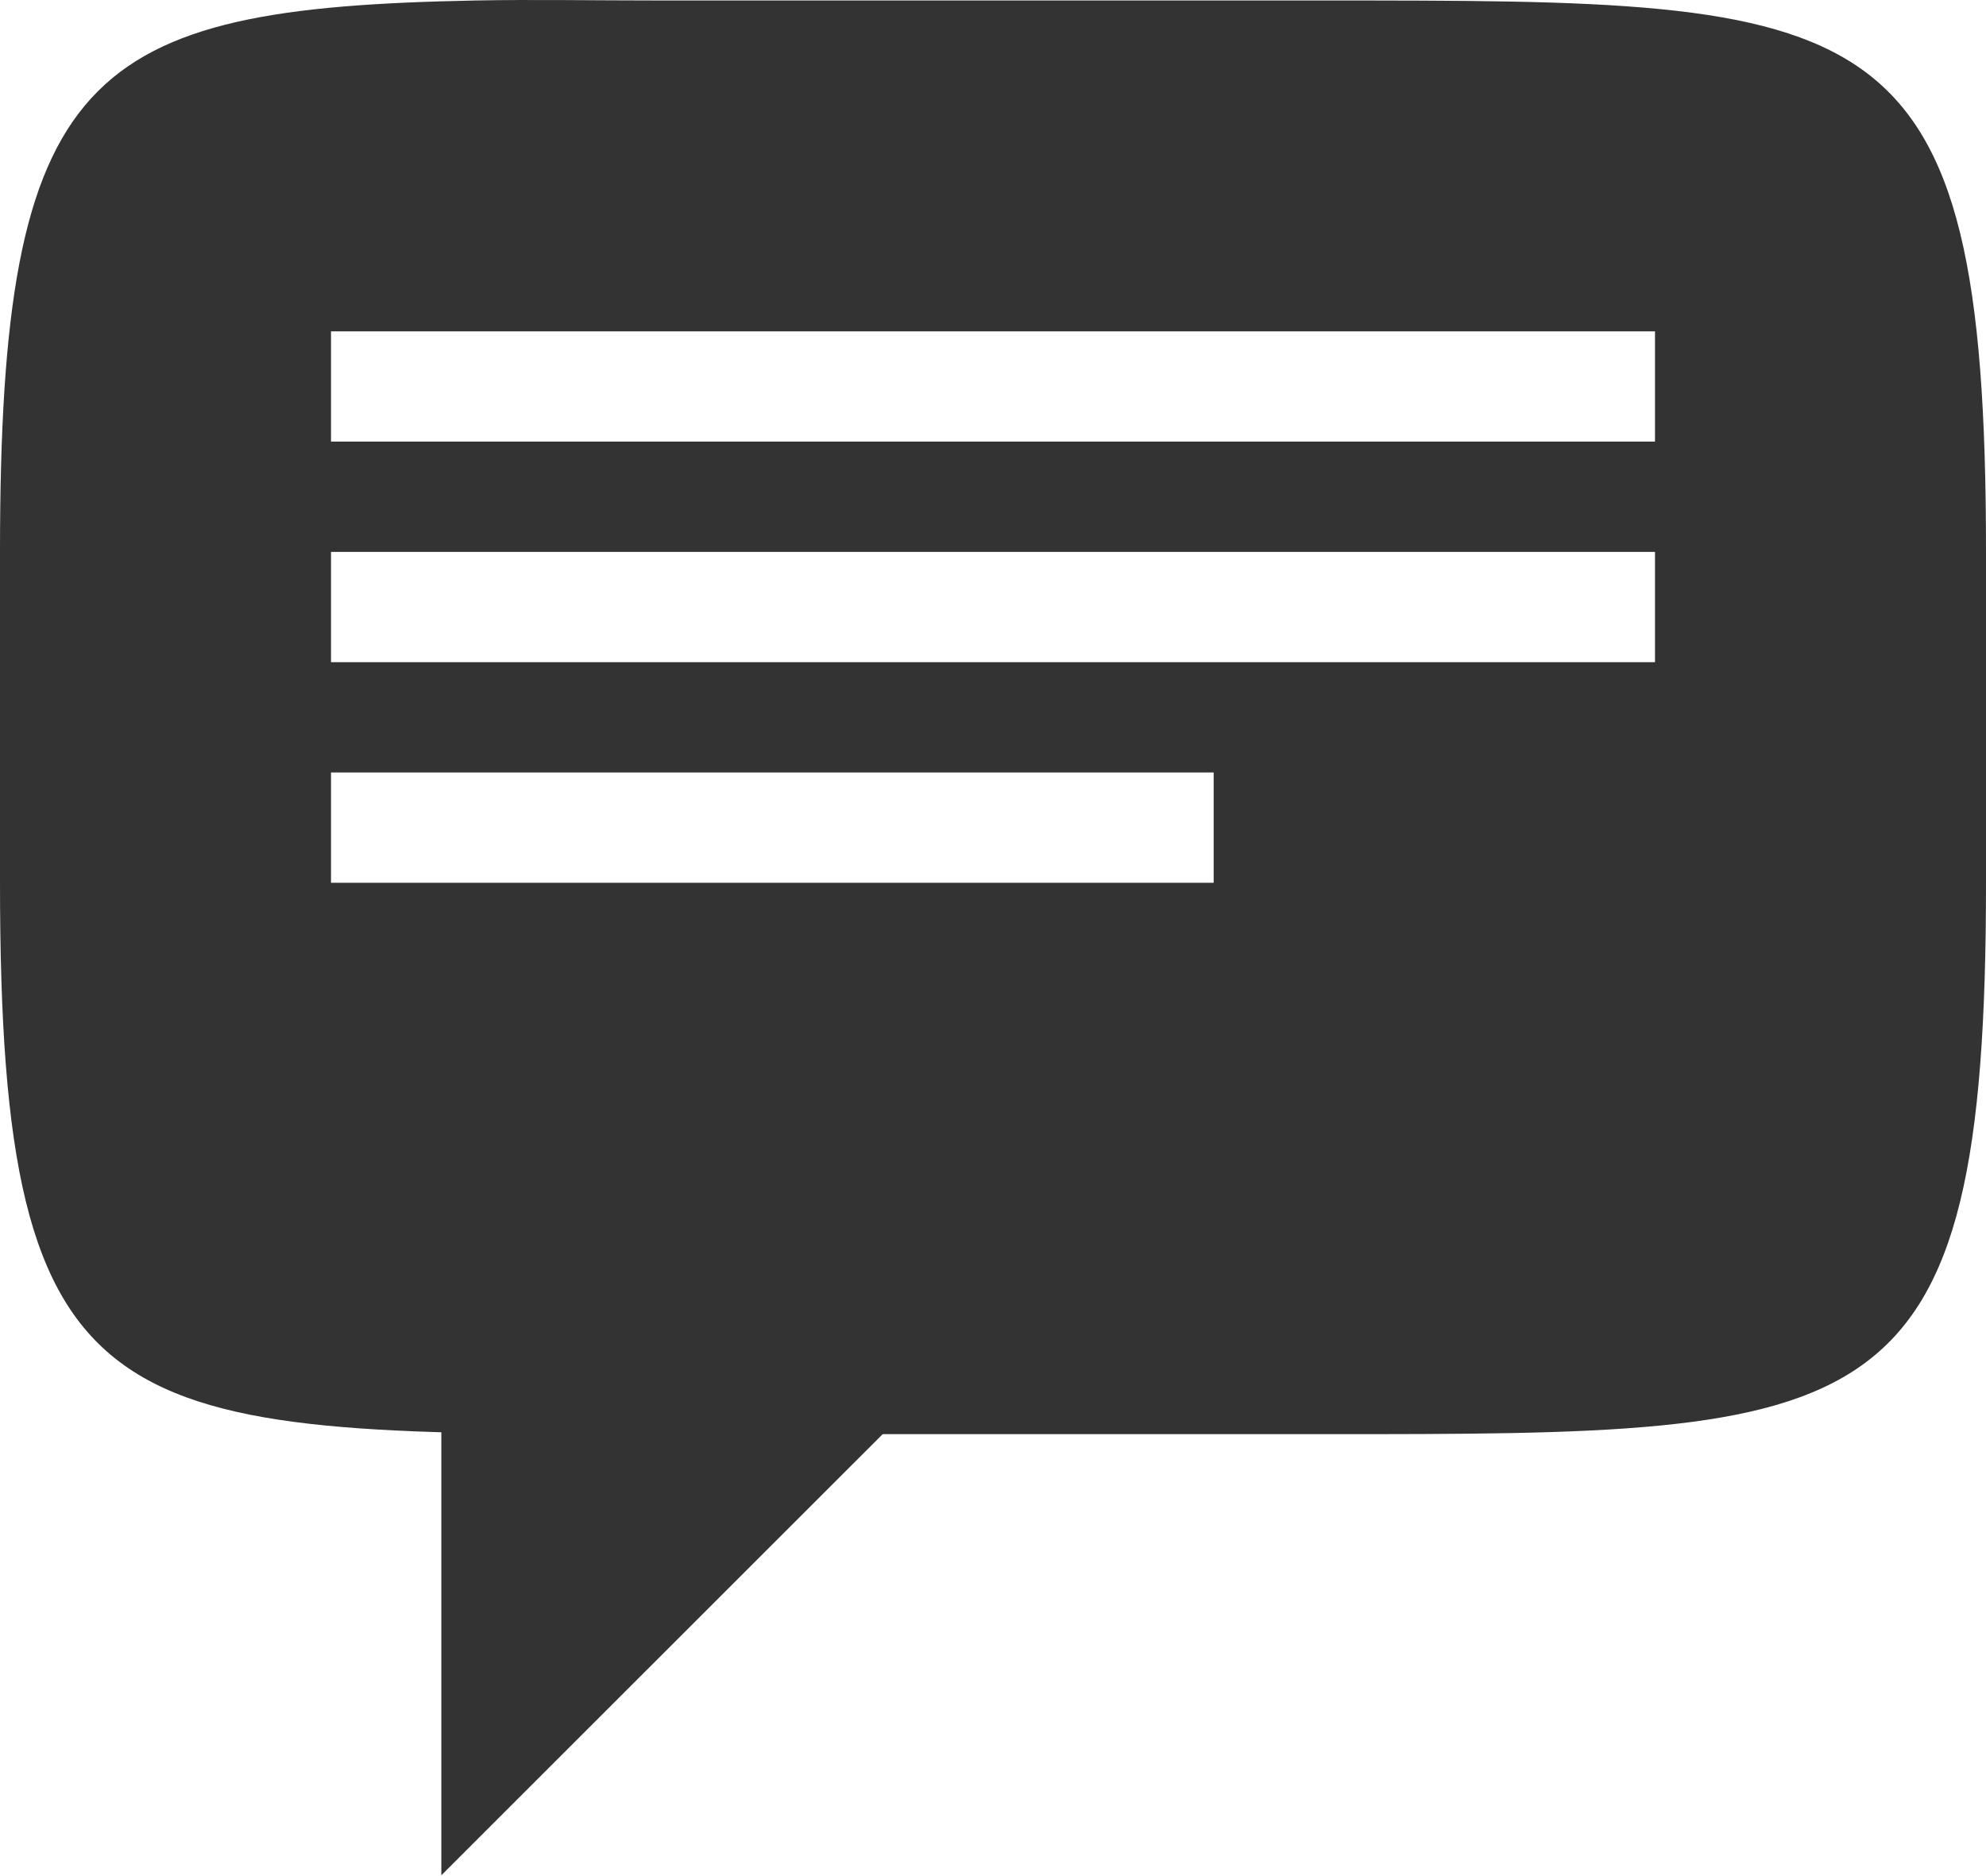
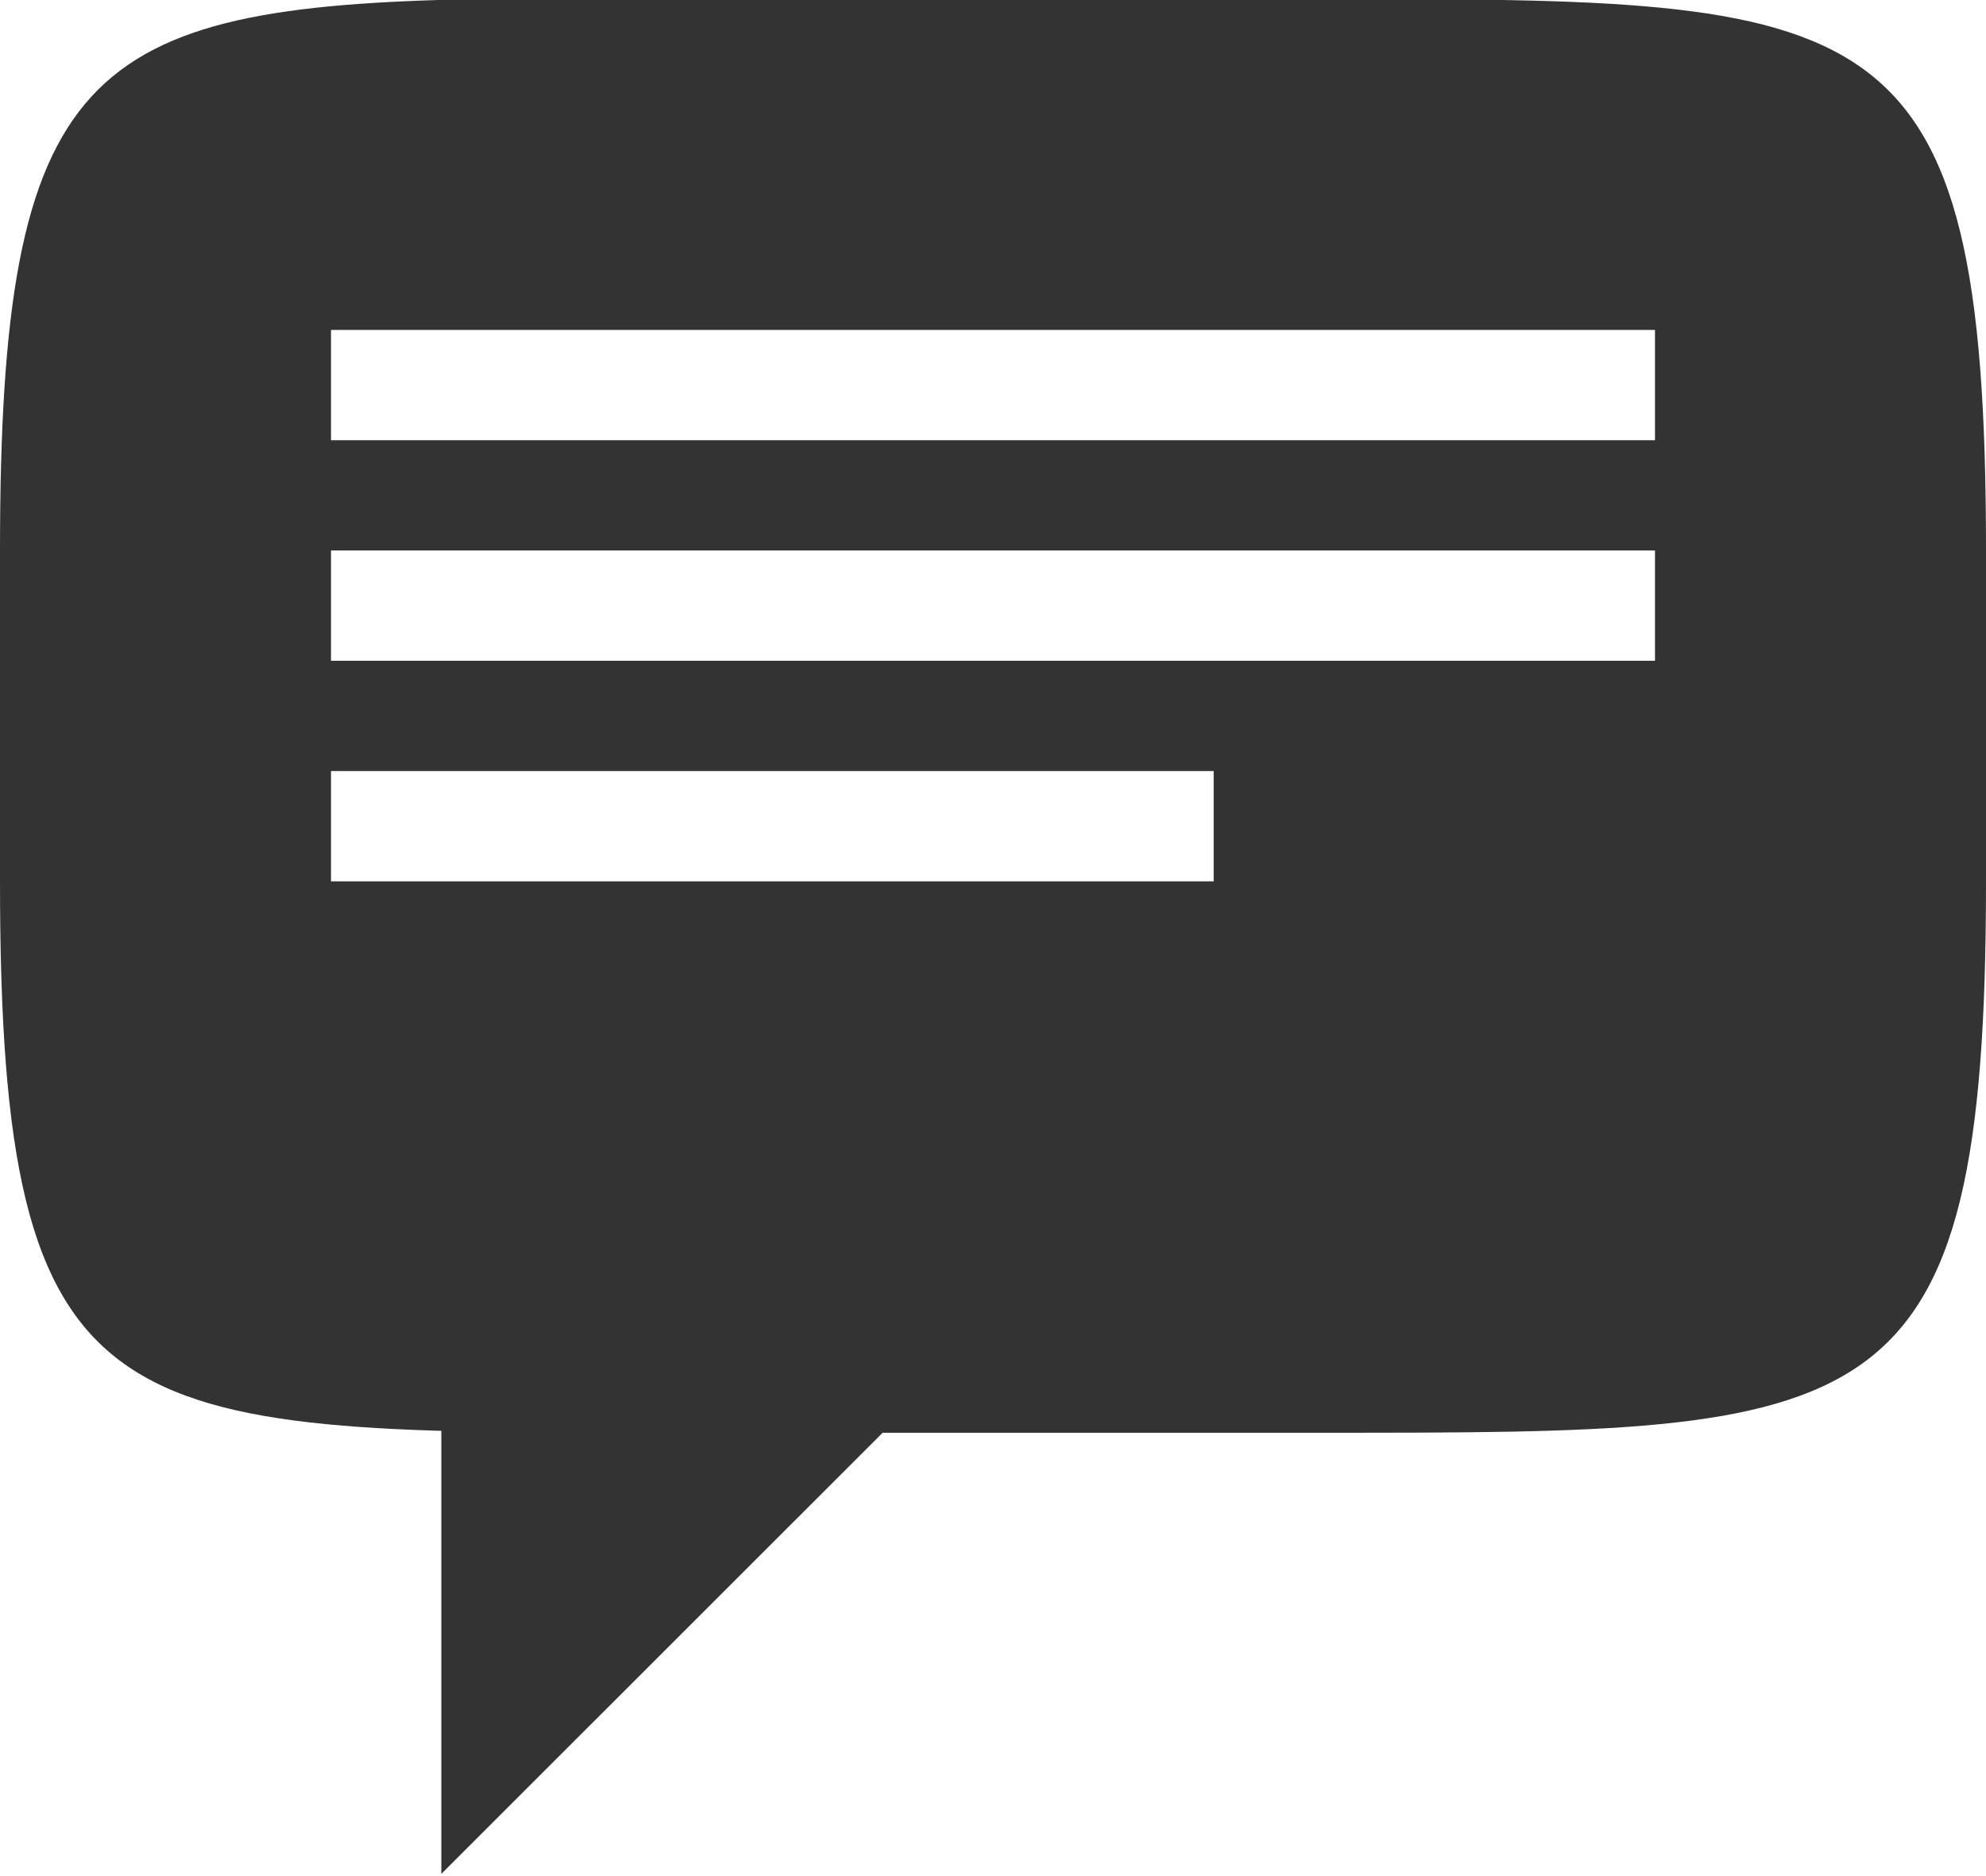
- <svg xmlns="http://www.w3.org/2000/svg" id="svg2" height="100%" width="100%" version="1.1" viewBox="0 0 90 85">
-   <g id="g4" fill="#333" transform="matrix(5,0,0,4.998719,-15,-5160.467)">
-     <g id="g6" transform="translate(-789,604.3622)" fill="#333">
-       <path id="path8" style="color:black;enable-background:accumulate;" d="M7.312,4c-3.541,0.068-4.312,0.625-4.312,5v3c0,5,1,5,6,5h6c5,0,6,0,6-5v-3c0-5-1-5-6-5h-6c-0.625,0-1.182-0.01-1.688,0zm-1.312,3h12v1h-12v-1zm0,2h12v1h-12v-1zm0,2h8v1h-8v-1z" fill-rule="nonzero" transform="translate(789,424)" />
-       <path id="path10" d="m796,440,0,5,5-5z" />
+ <svg xmlns="http://www.w3.org/2000/svg" height="100%" viewBox="0 0 90 85" width="100%" version="1.1">
+   <g transform="matrix(5 0 0 4.9987 -15 -5160.5)" fill="#333">
+     <g fill="#333" transform="translate(-789 604.36)">
+       <path style="color:black" transform="translate(789,424)" d="m7.312 4c-3.541 0.068-4.312 0.625-4.312 5v3c0 5 1 5 6 5h6c5 0 6 0 6-5v-3c0-5-1-5-6-5h-6c-0.625 0-1.182-0.01-1.688 0zm-1.312 3h12v1h-12v-1zm0 2h12v1h-12v-1zm0 2h8v1h-8v-1z" />
+       <path d="m796 440v5l5-5z" />
    </g>
  </g>
</svg>
